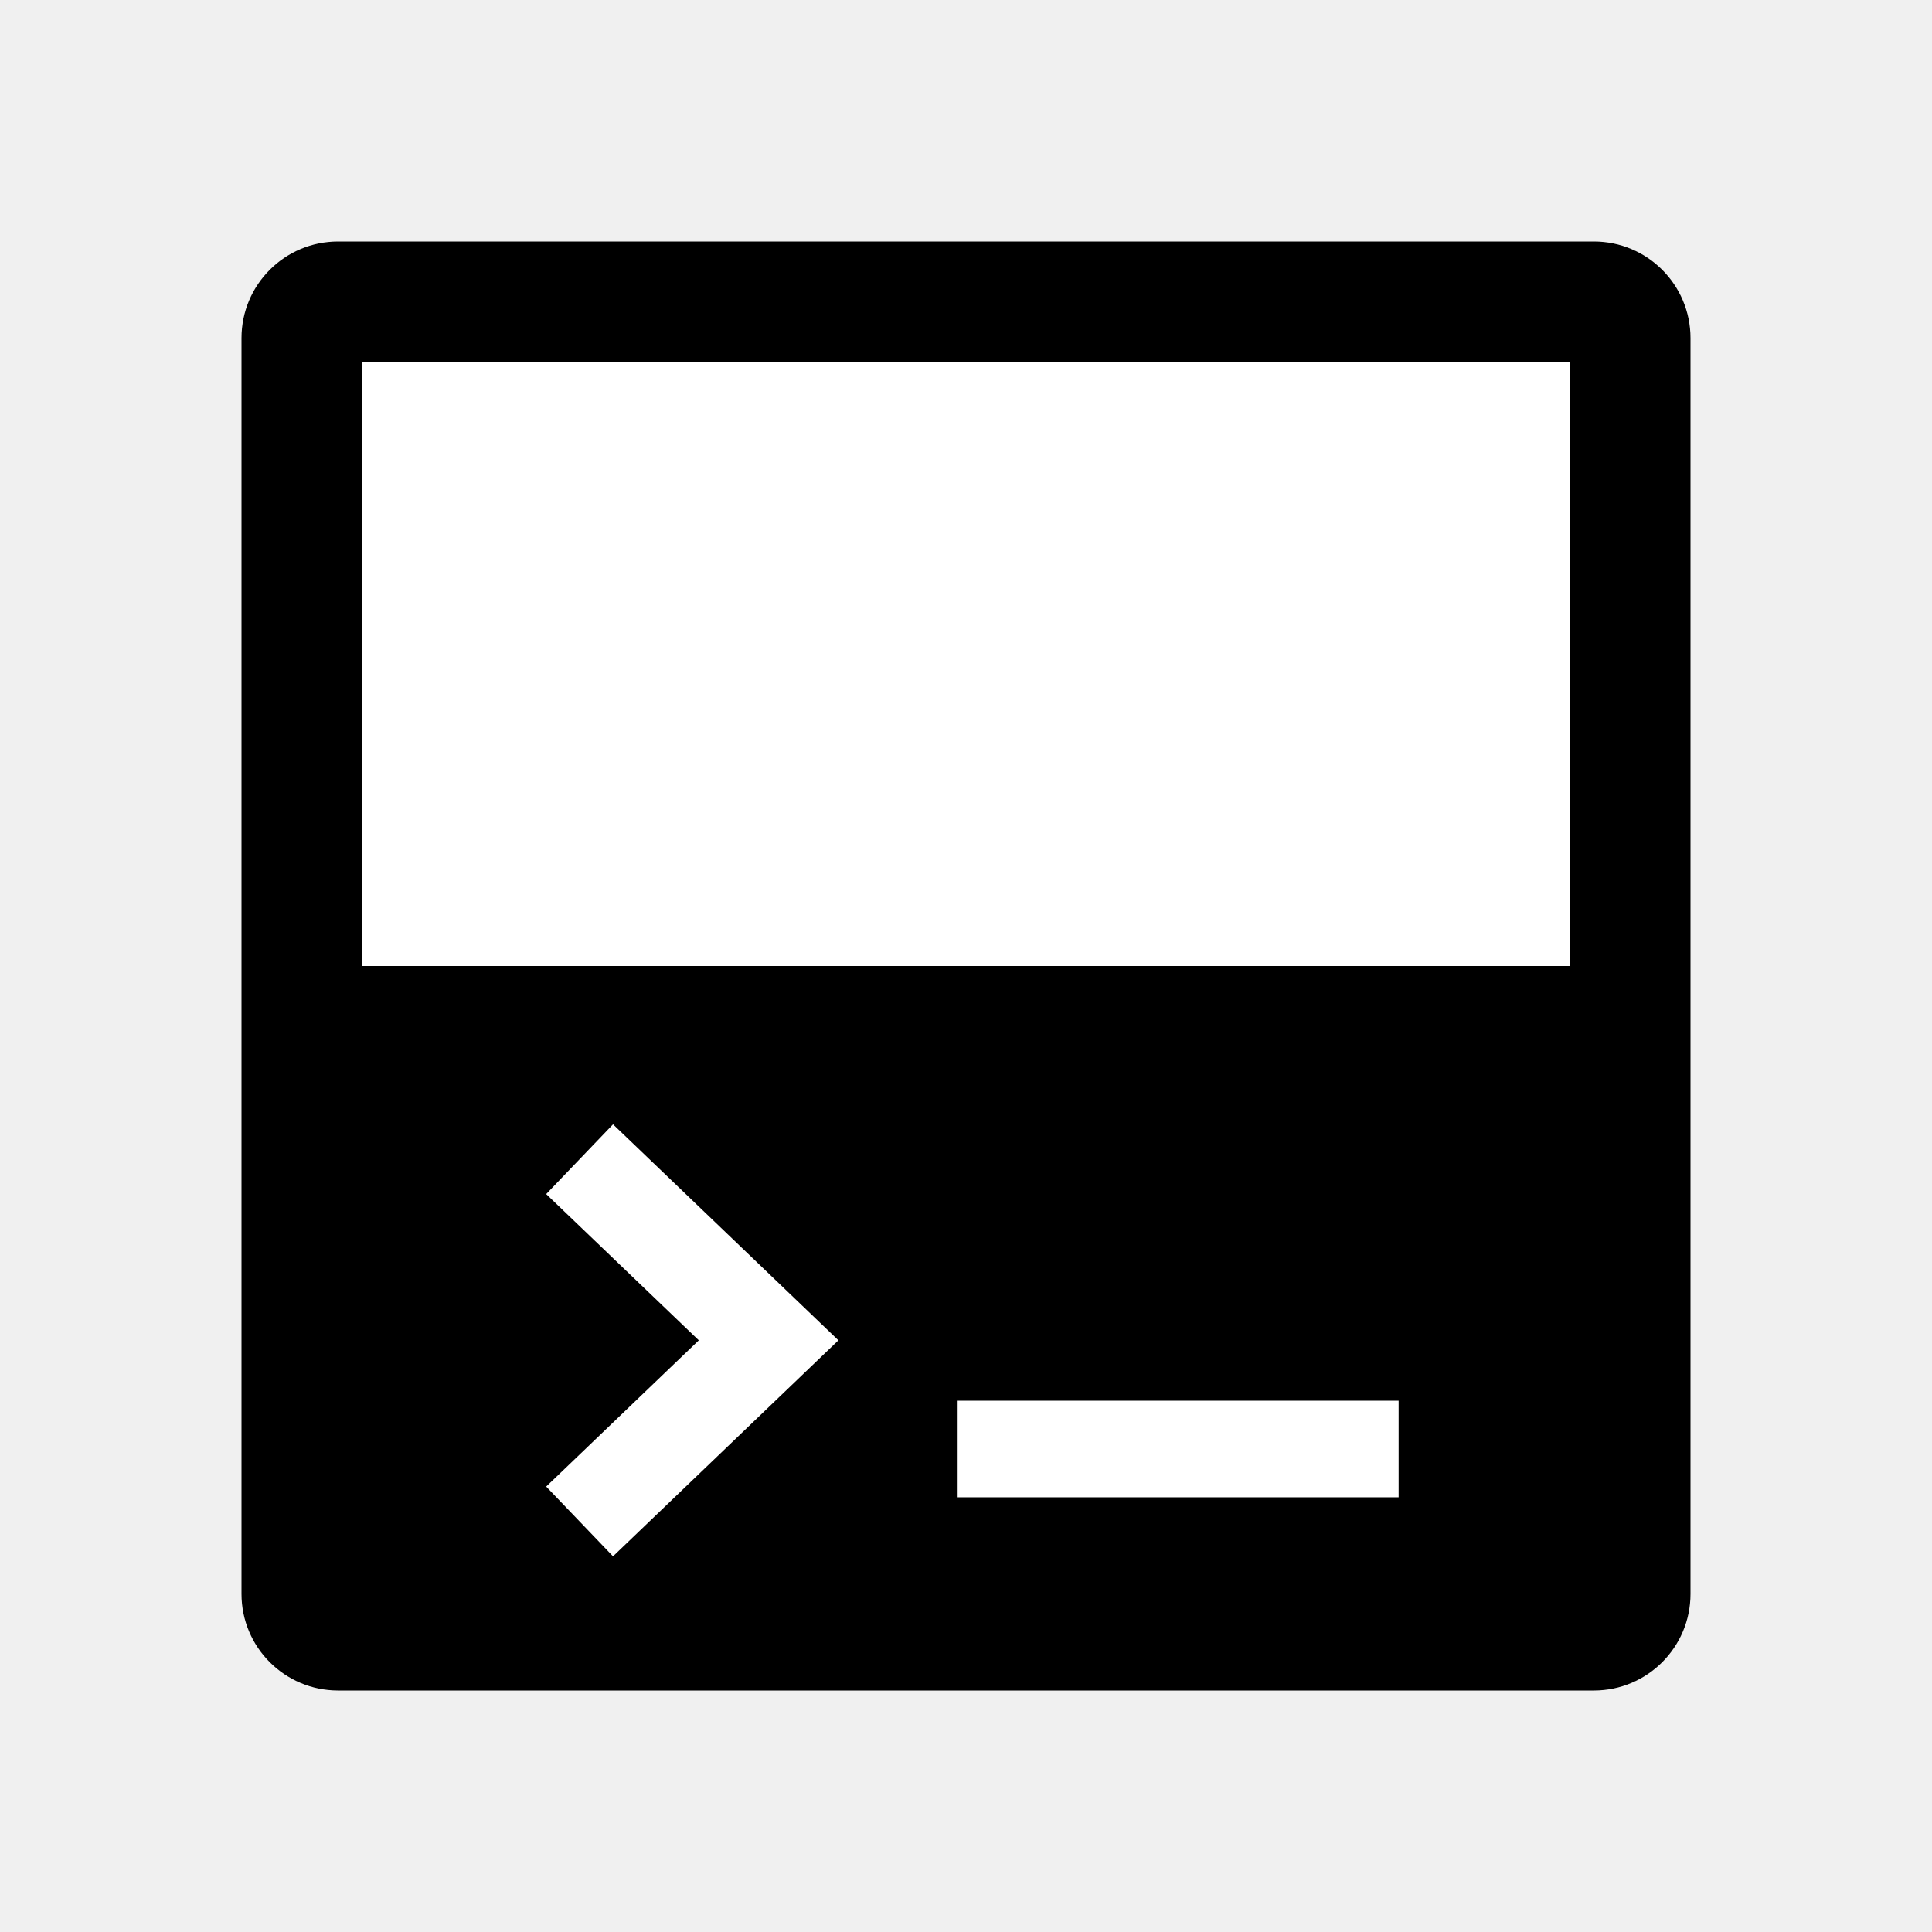
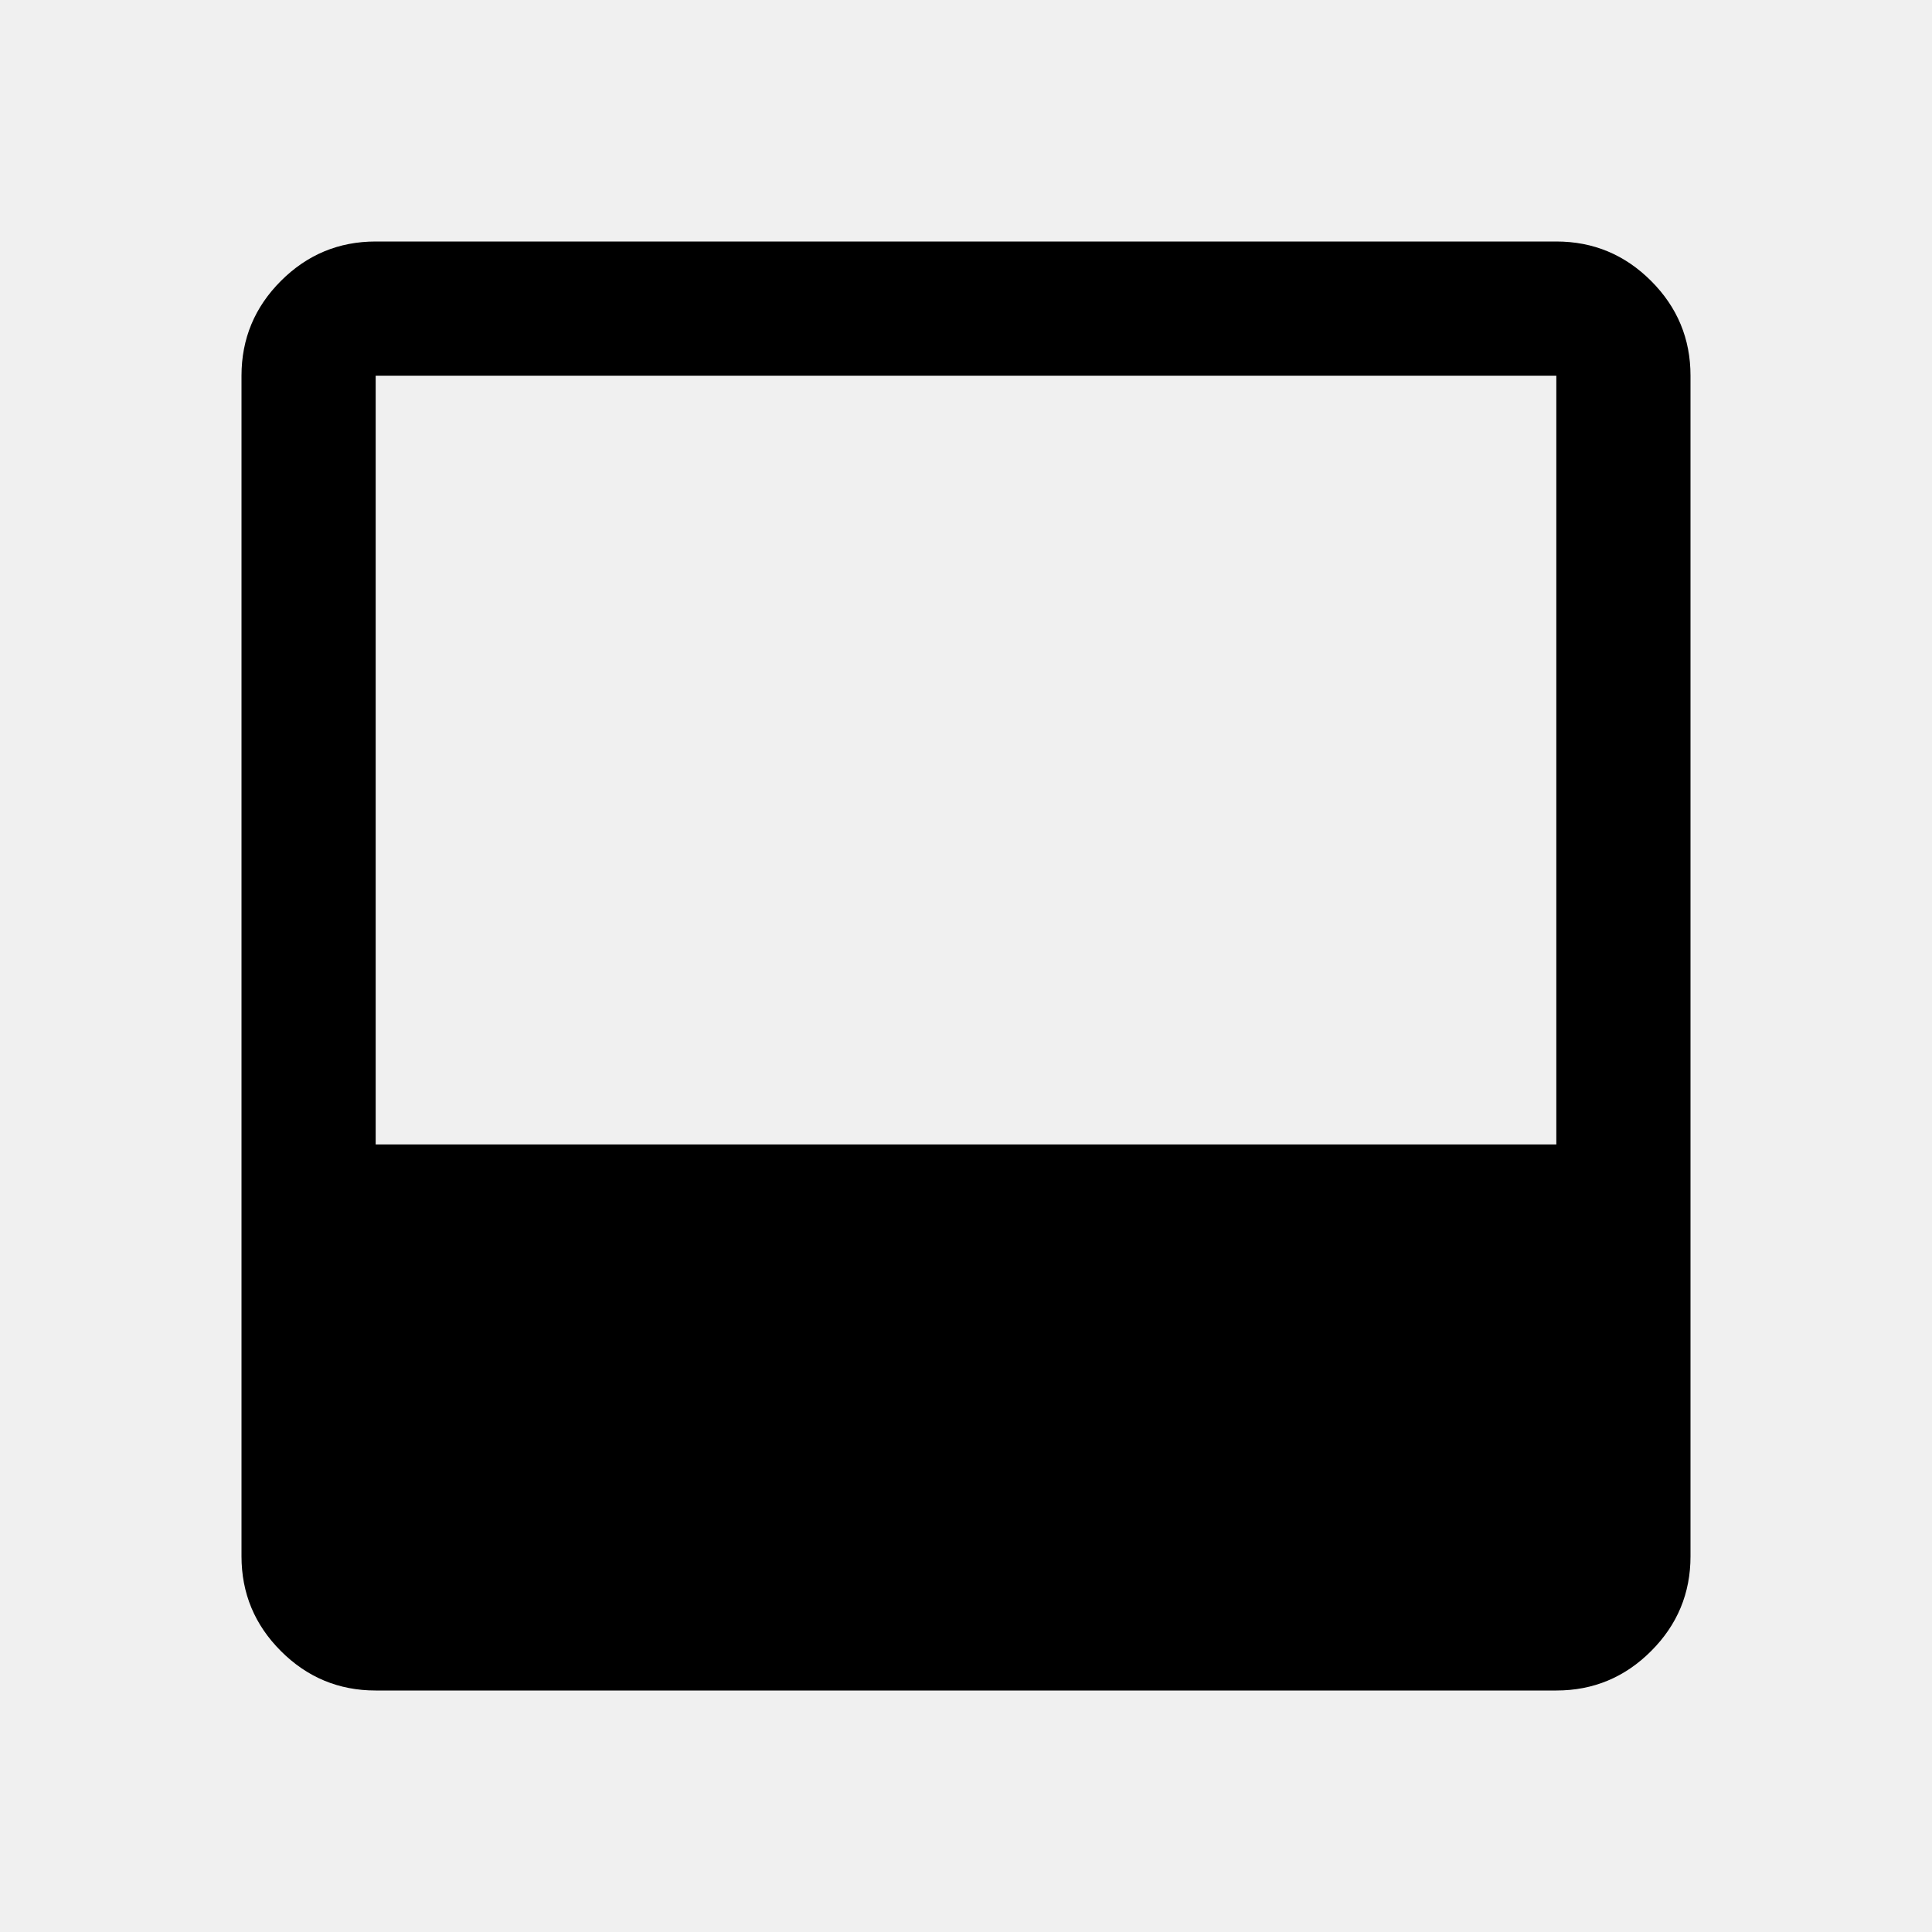
<svg xmlns="http://www.w3.org/2000/svg" width="40" height="40" viewBox="0 0 40 40" fill="none">
-   <mask id="path-1-inside-1_1061_29" fill="white">
-     <rect x="5" y="5" width="30" height="30" rx="2" />
-   </mask>
-   <rect x="5" y="5" width="30" height="30" rx="2" fill="white" stroke="black" stroke-width="5" mask="url(#path-1-inside-1_1061_29)" />
-   <rect x="7" y="20" width="26" height="13" fill="black" />
-   <path d="M12 24L15.913 27.75L12 31.5" stroke="white" stroke-width="2" />
-   <path d="M19.827 30H28.957" stroke="white" stroke-width="2" />
+   <path d="M7.778 35C7.014 35 6.36 34.728 5.816 34.184C5.272 33.64 5 32.986 5 32.222V7.778C5 7.014 5.272 6.36 5.816 5.816C6.36 5.272 7.014 5 7.778 5H32.222C32.986 5 33.64 5.272 34.184 5.816C34.728 6.36 35 7.014 35 7.778V32.222C35 32.986 34.728 33.64 34.184 34.184C33.64 34.728 32.986 35 32.222 35H7.778ZM7.778 23.695H32.222V7.778H7.778V23.695Z" fill="black" />
</svg>
